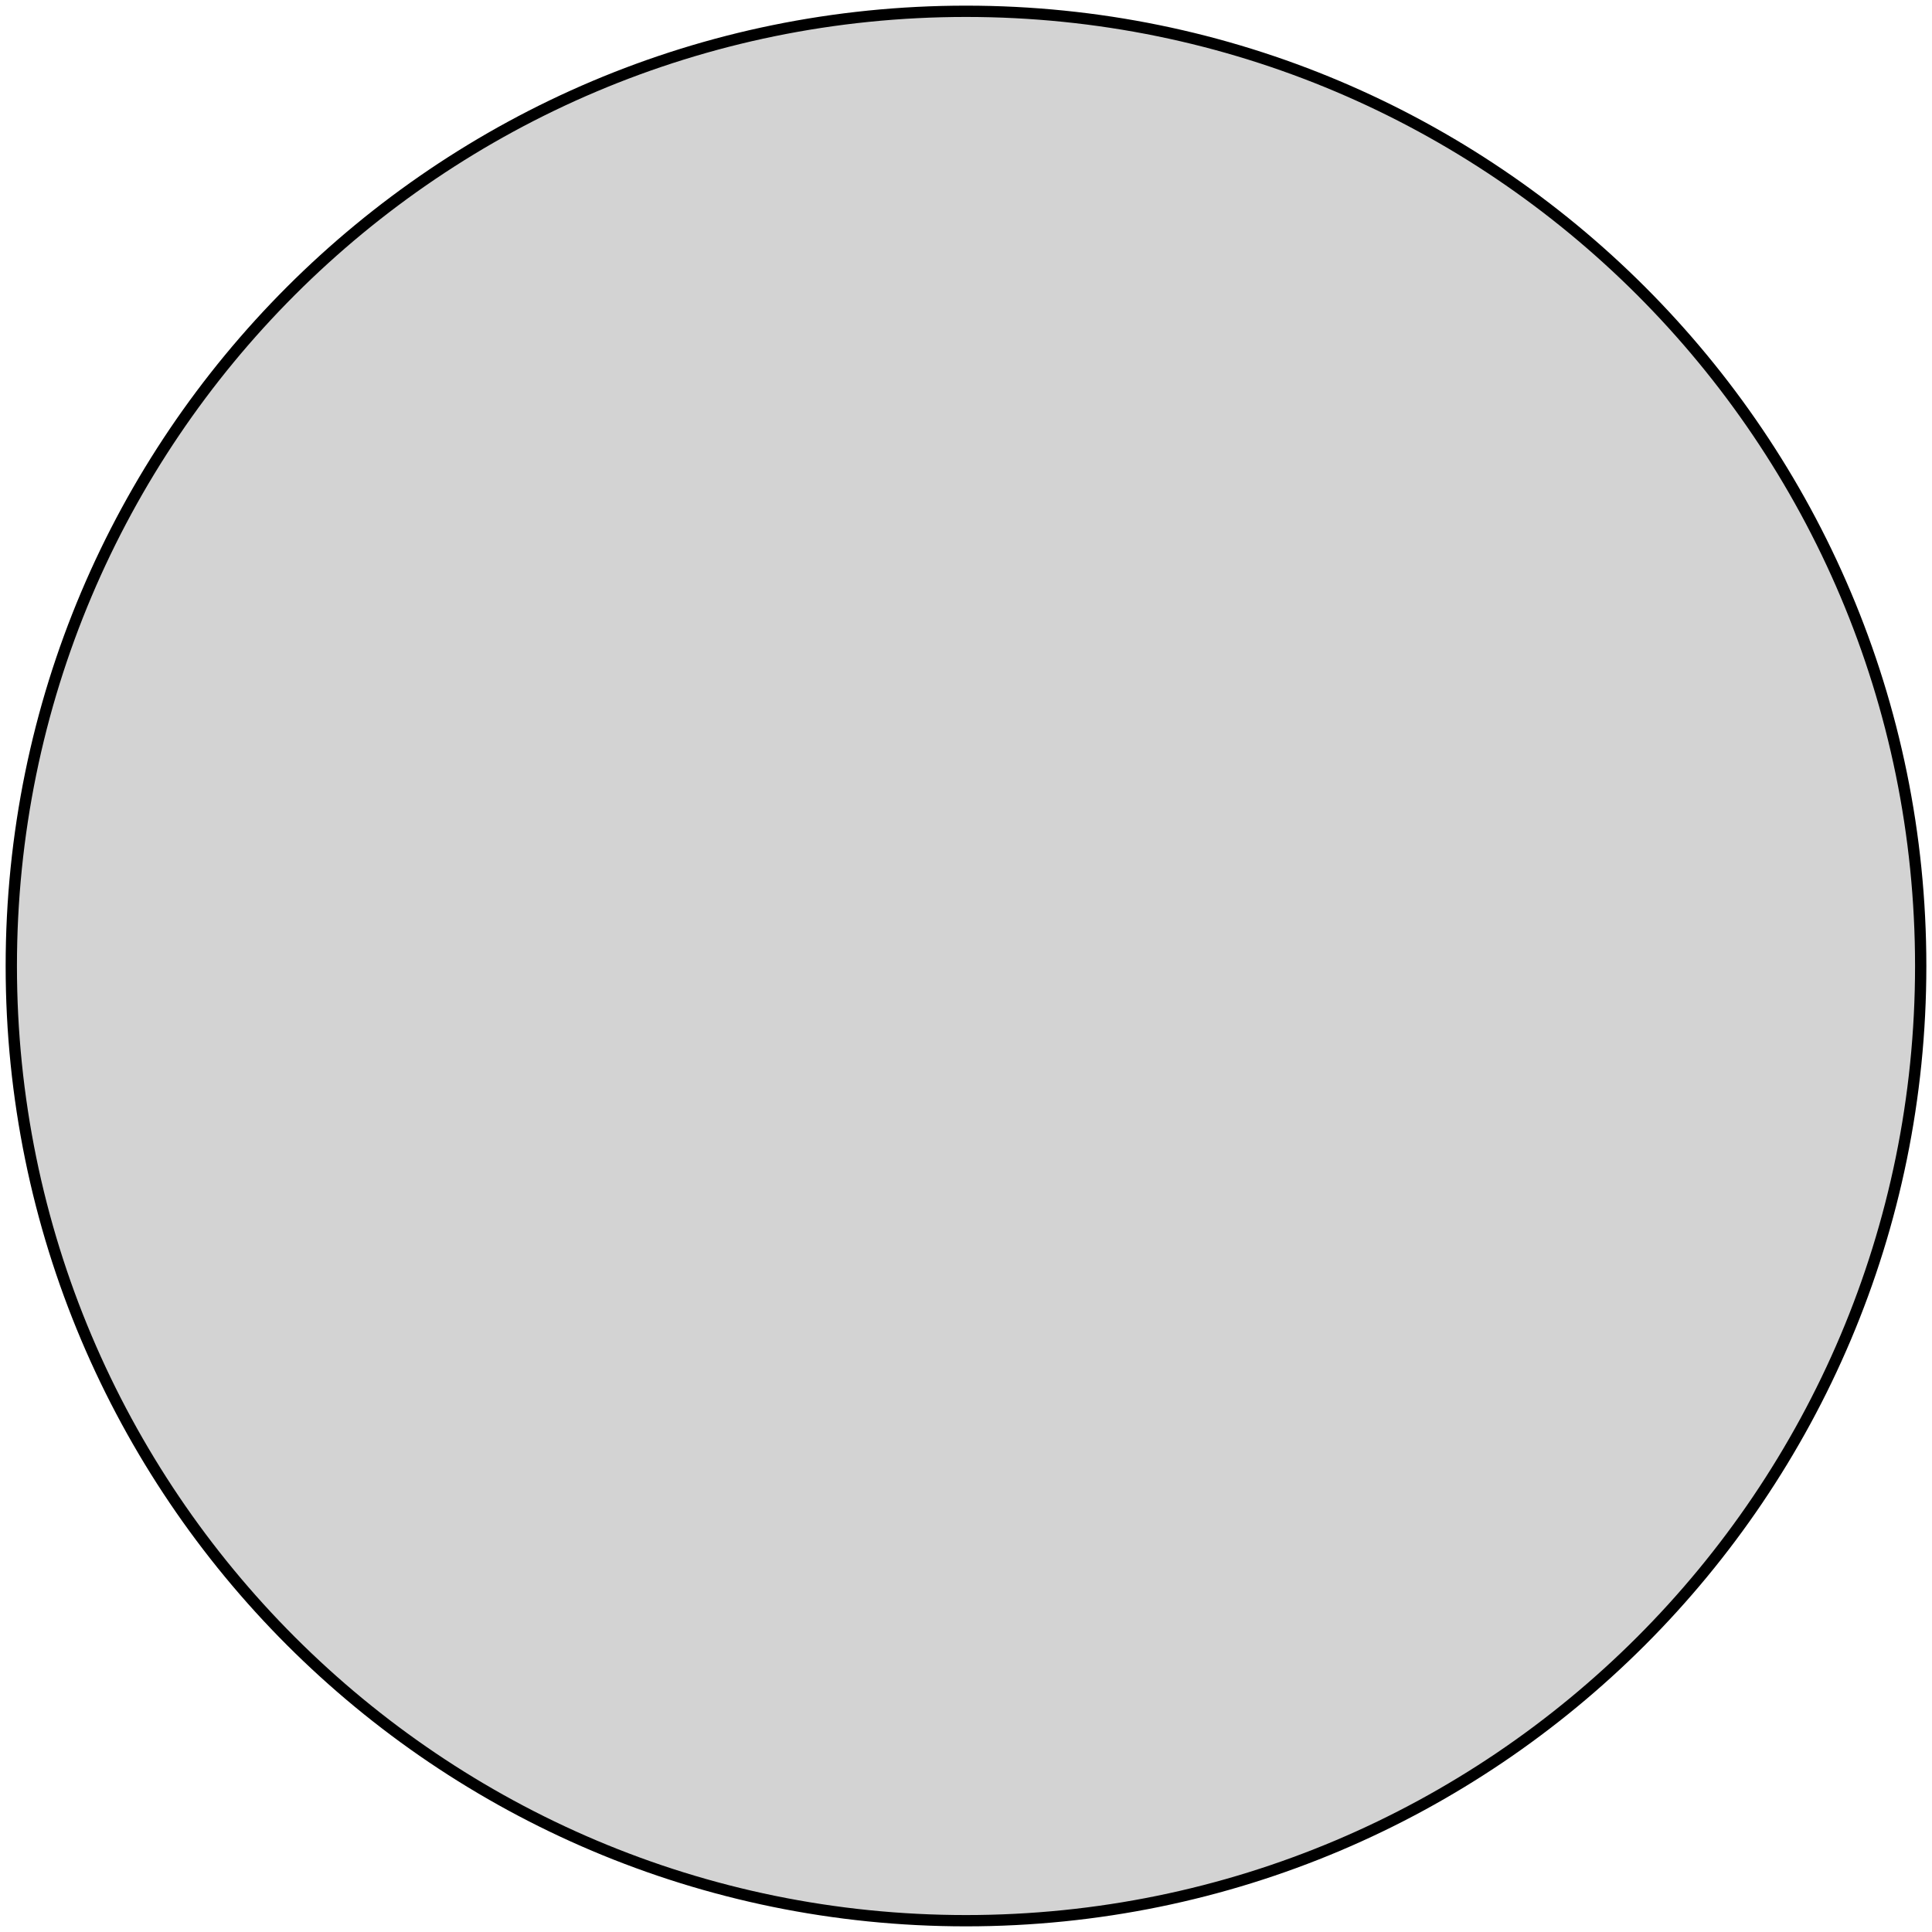
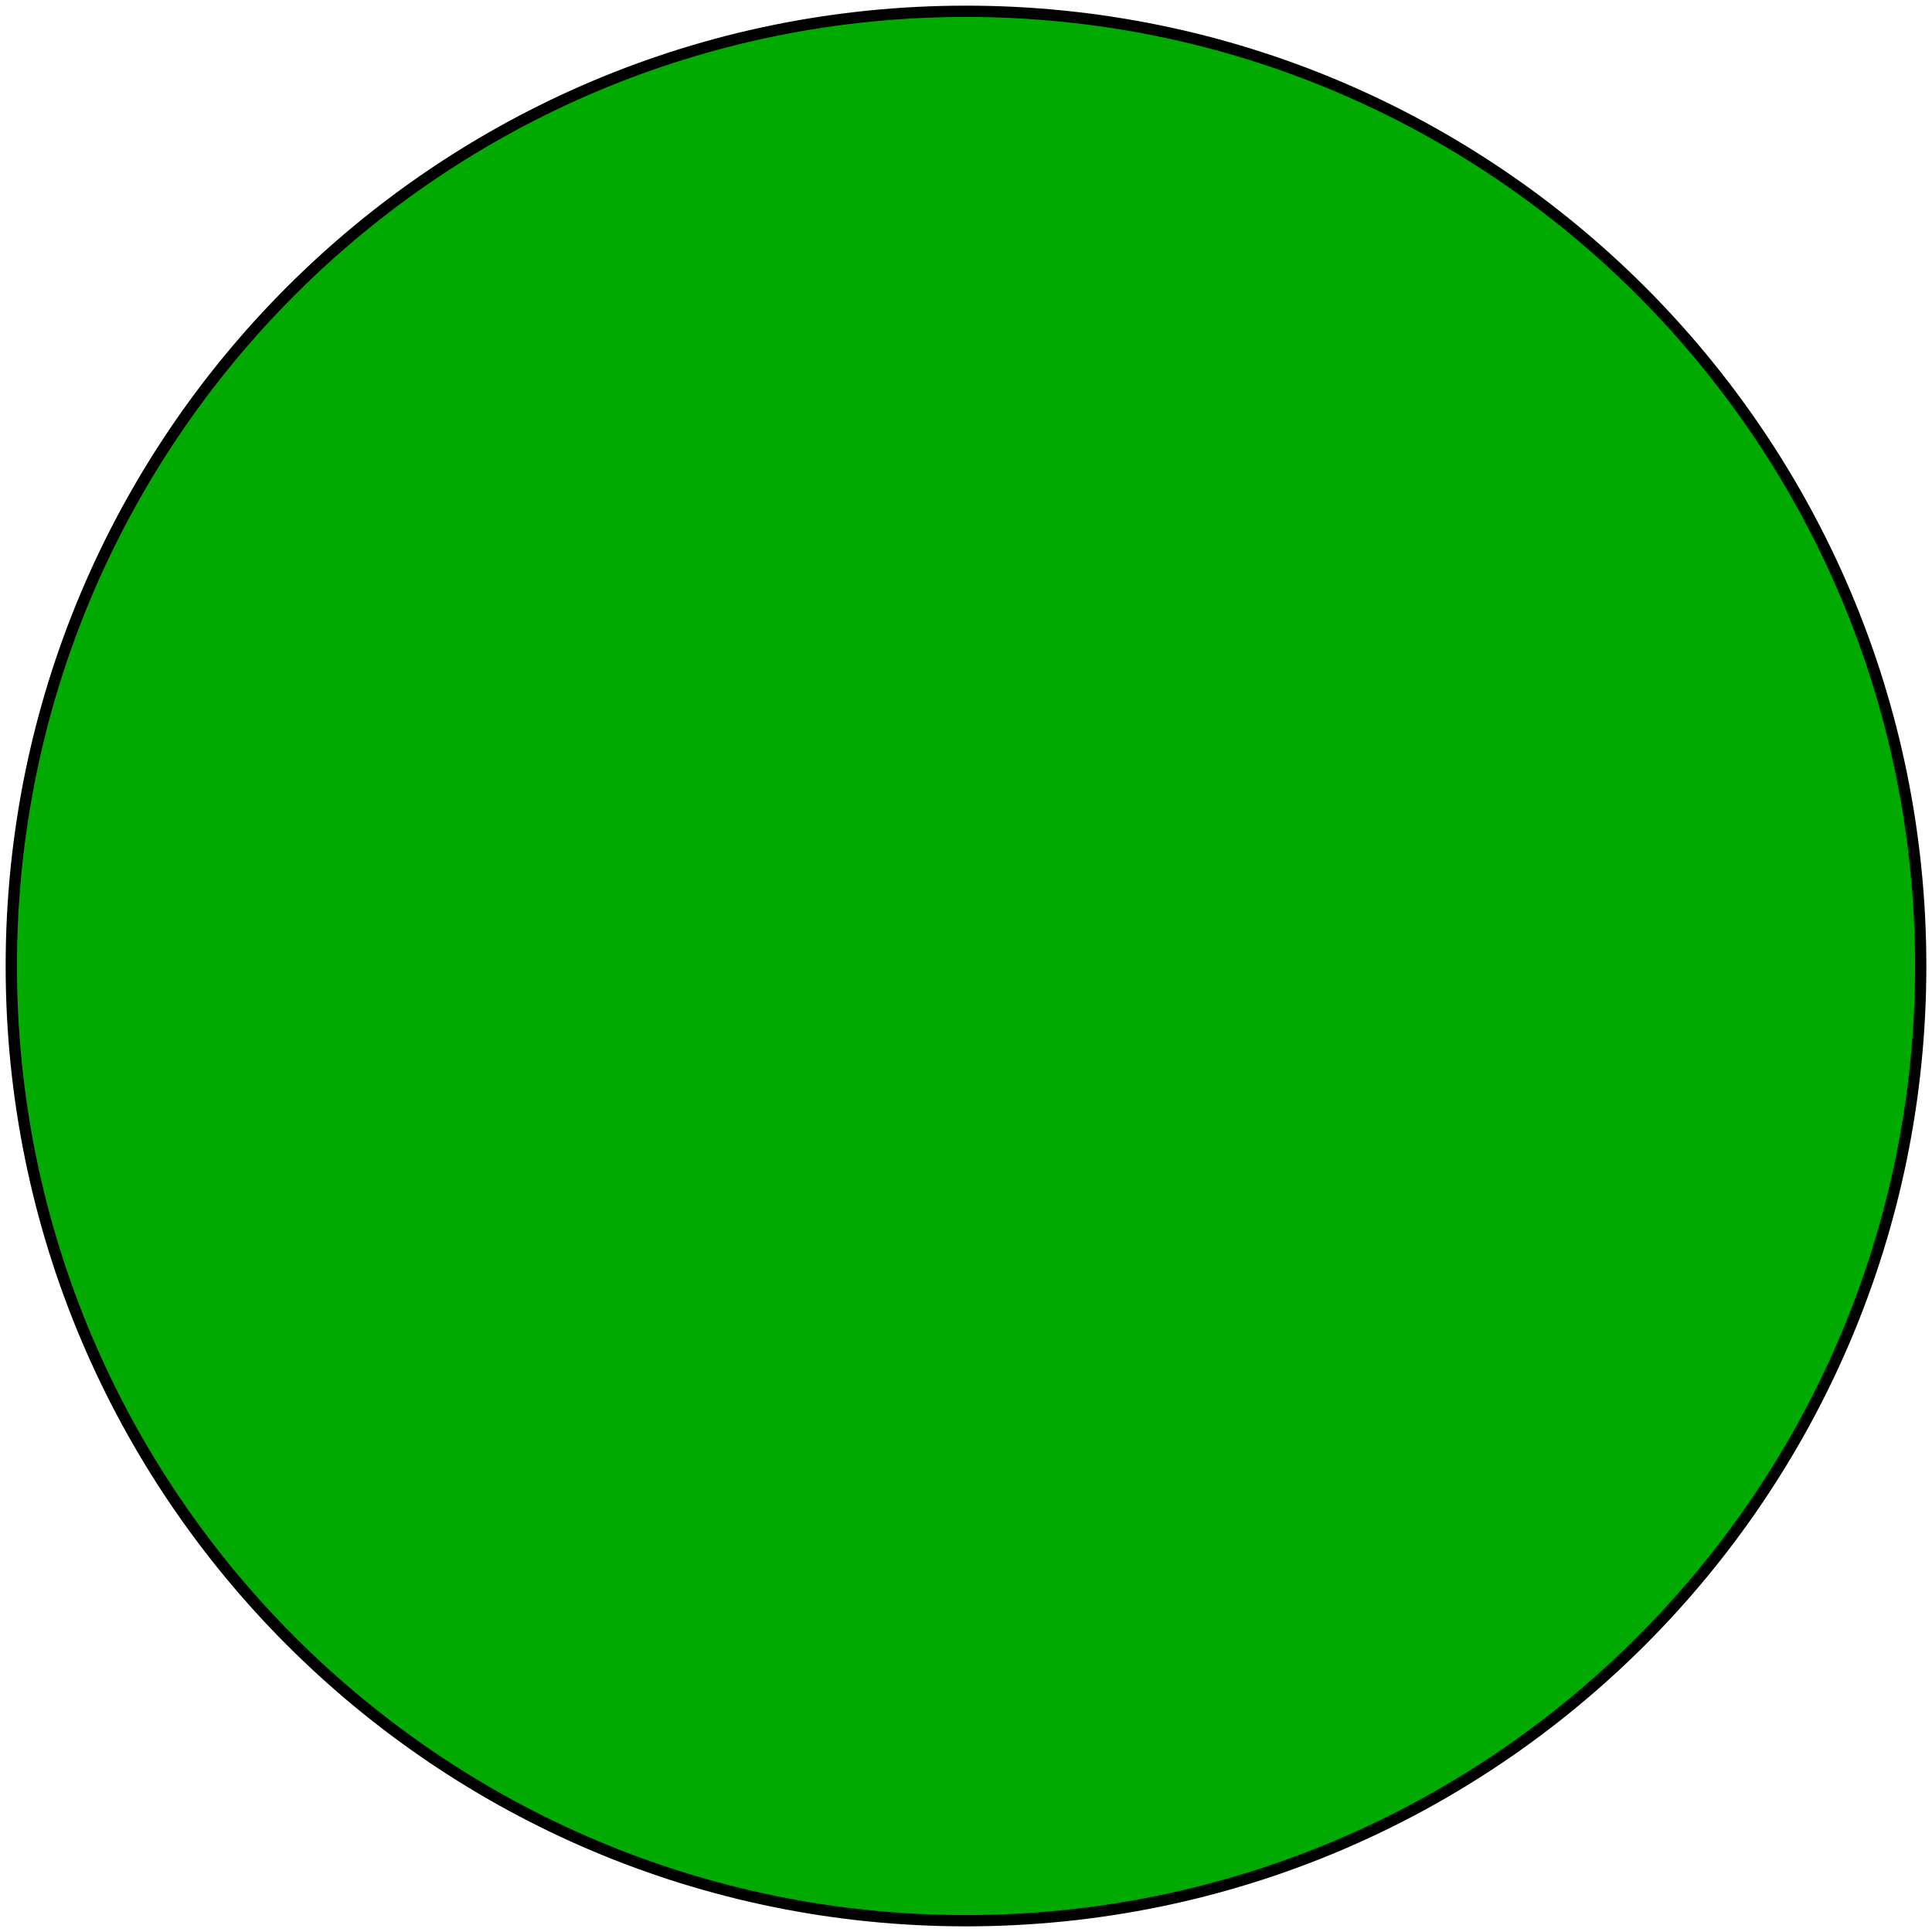
<svg xmlns="http://www.w3.org/2000/svg" width="171" height="171" viewBox="0 0 171 171" fill="none">
-   <path d="M85.5 170C132.168 170 170 132.168 170 85.5C170 38.832 132.168 1 85.5 1C38.832 1 1 38.832 1 85.5C1 132.168 38.832 170 85.5 170Z" fill="lightgray" stroke="black" stroke-miterlimit="10" />
+   <path d="M85.5 170C132.168 170 170 132.168 170 85.5C170 38.832 132.168 1 85.5 1C38.832 1 1 38.832 1 85.5C1 132.168 38.832 170 85.5 170Z" fill="#0a0" stroke="black" stroke-miterlimit="10" />
  <defs>

</defs>
</svg>
